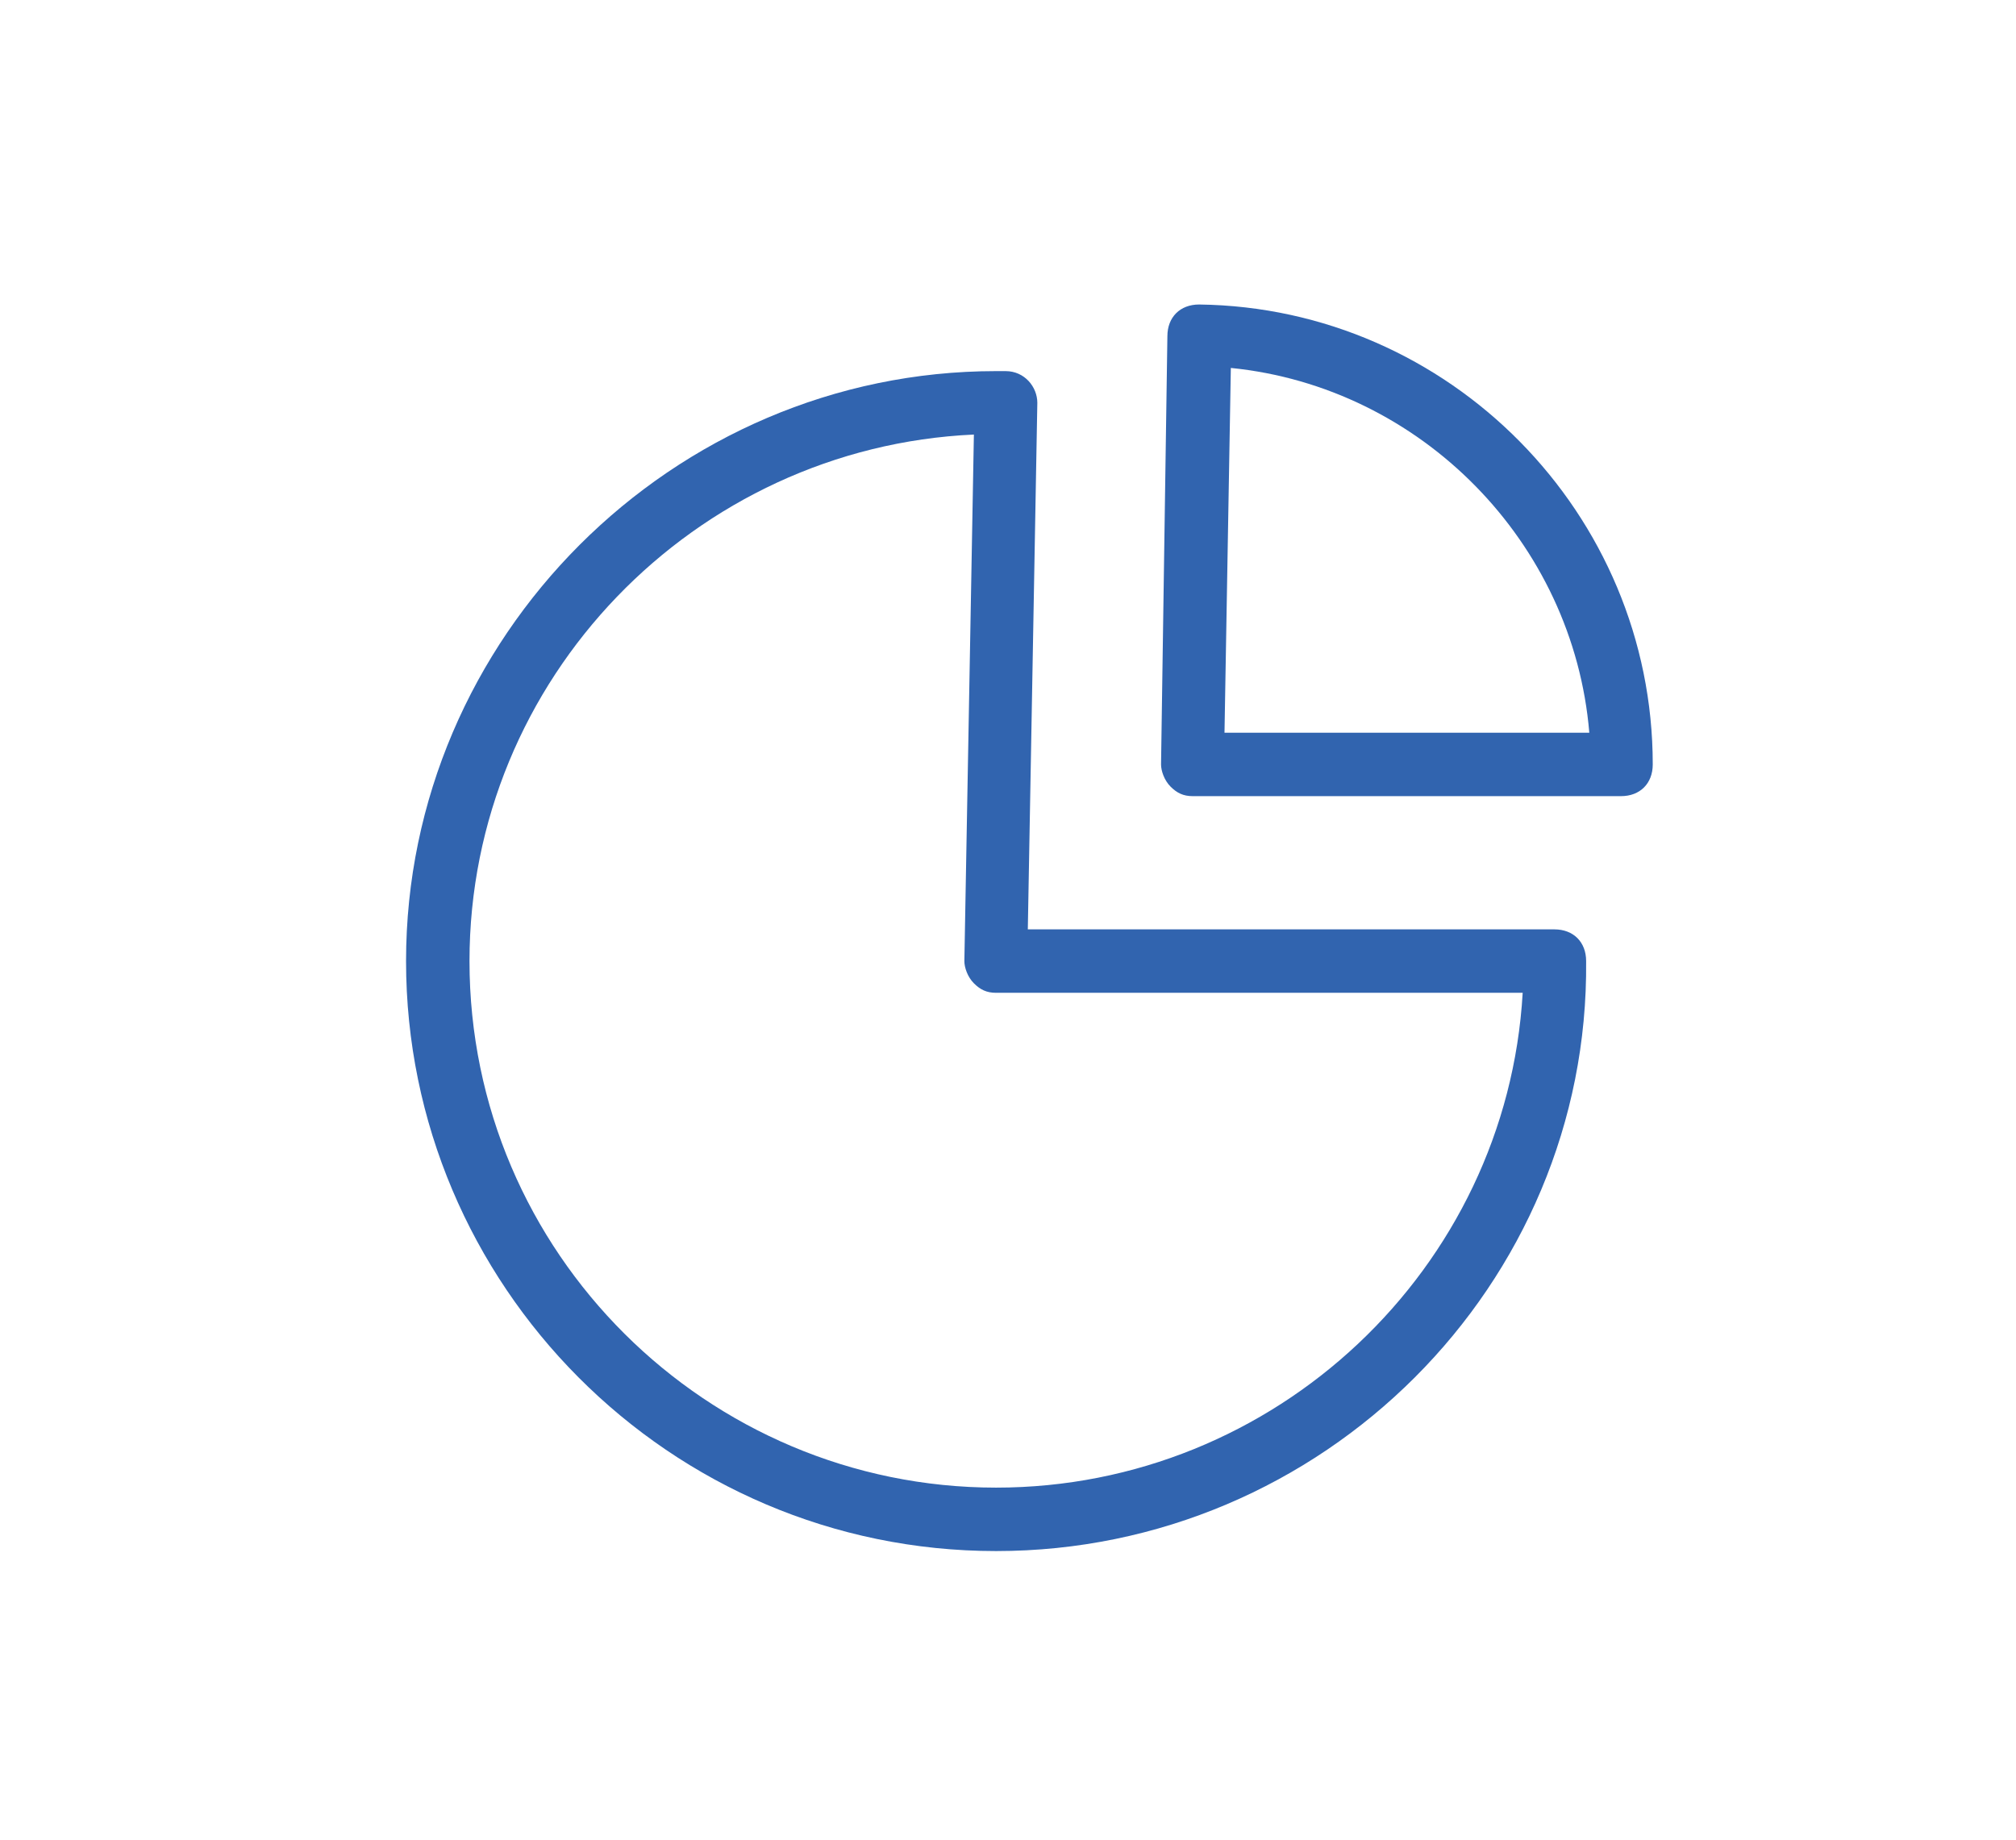
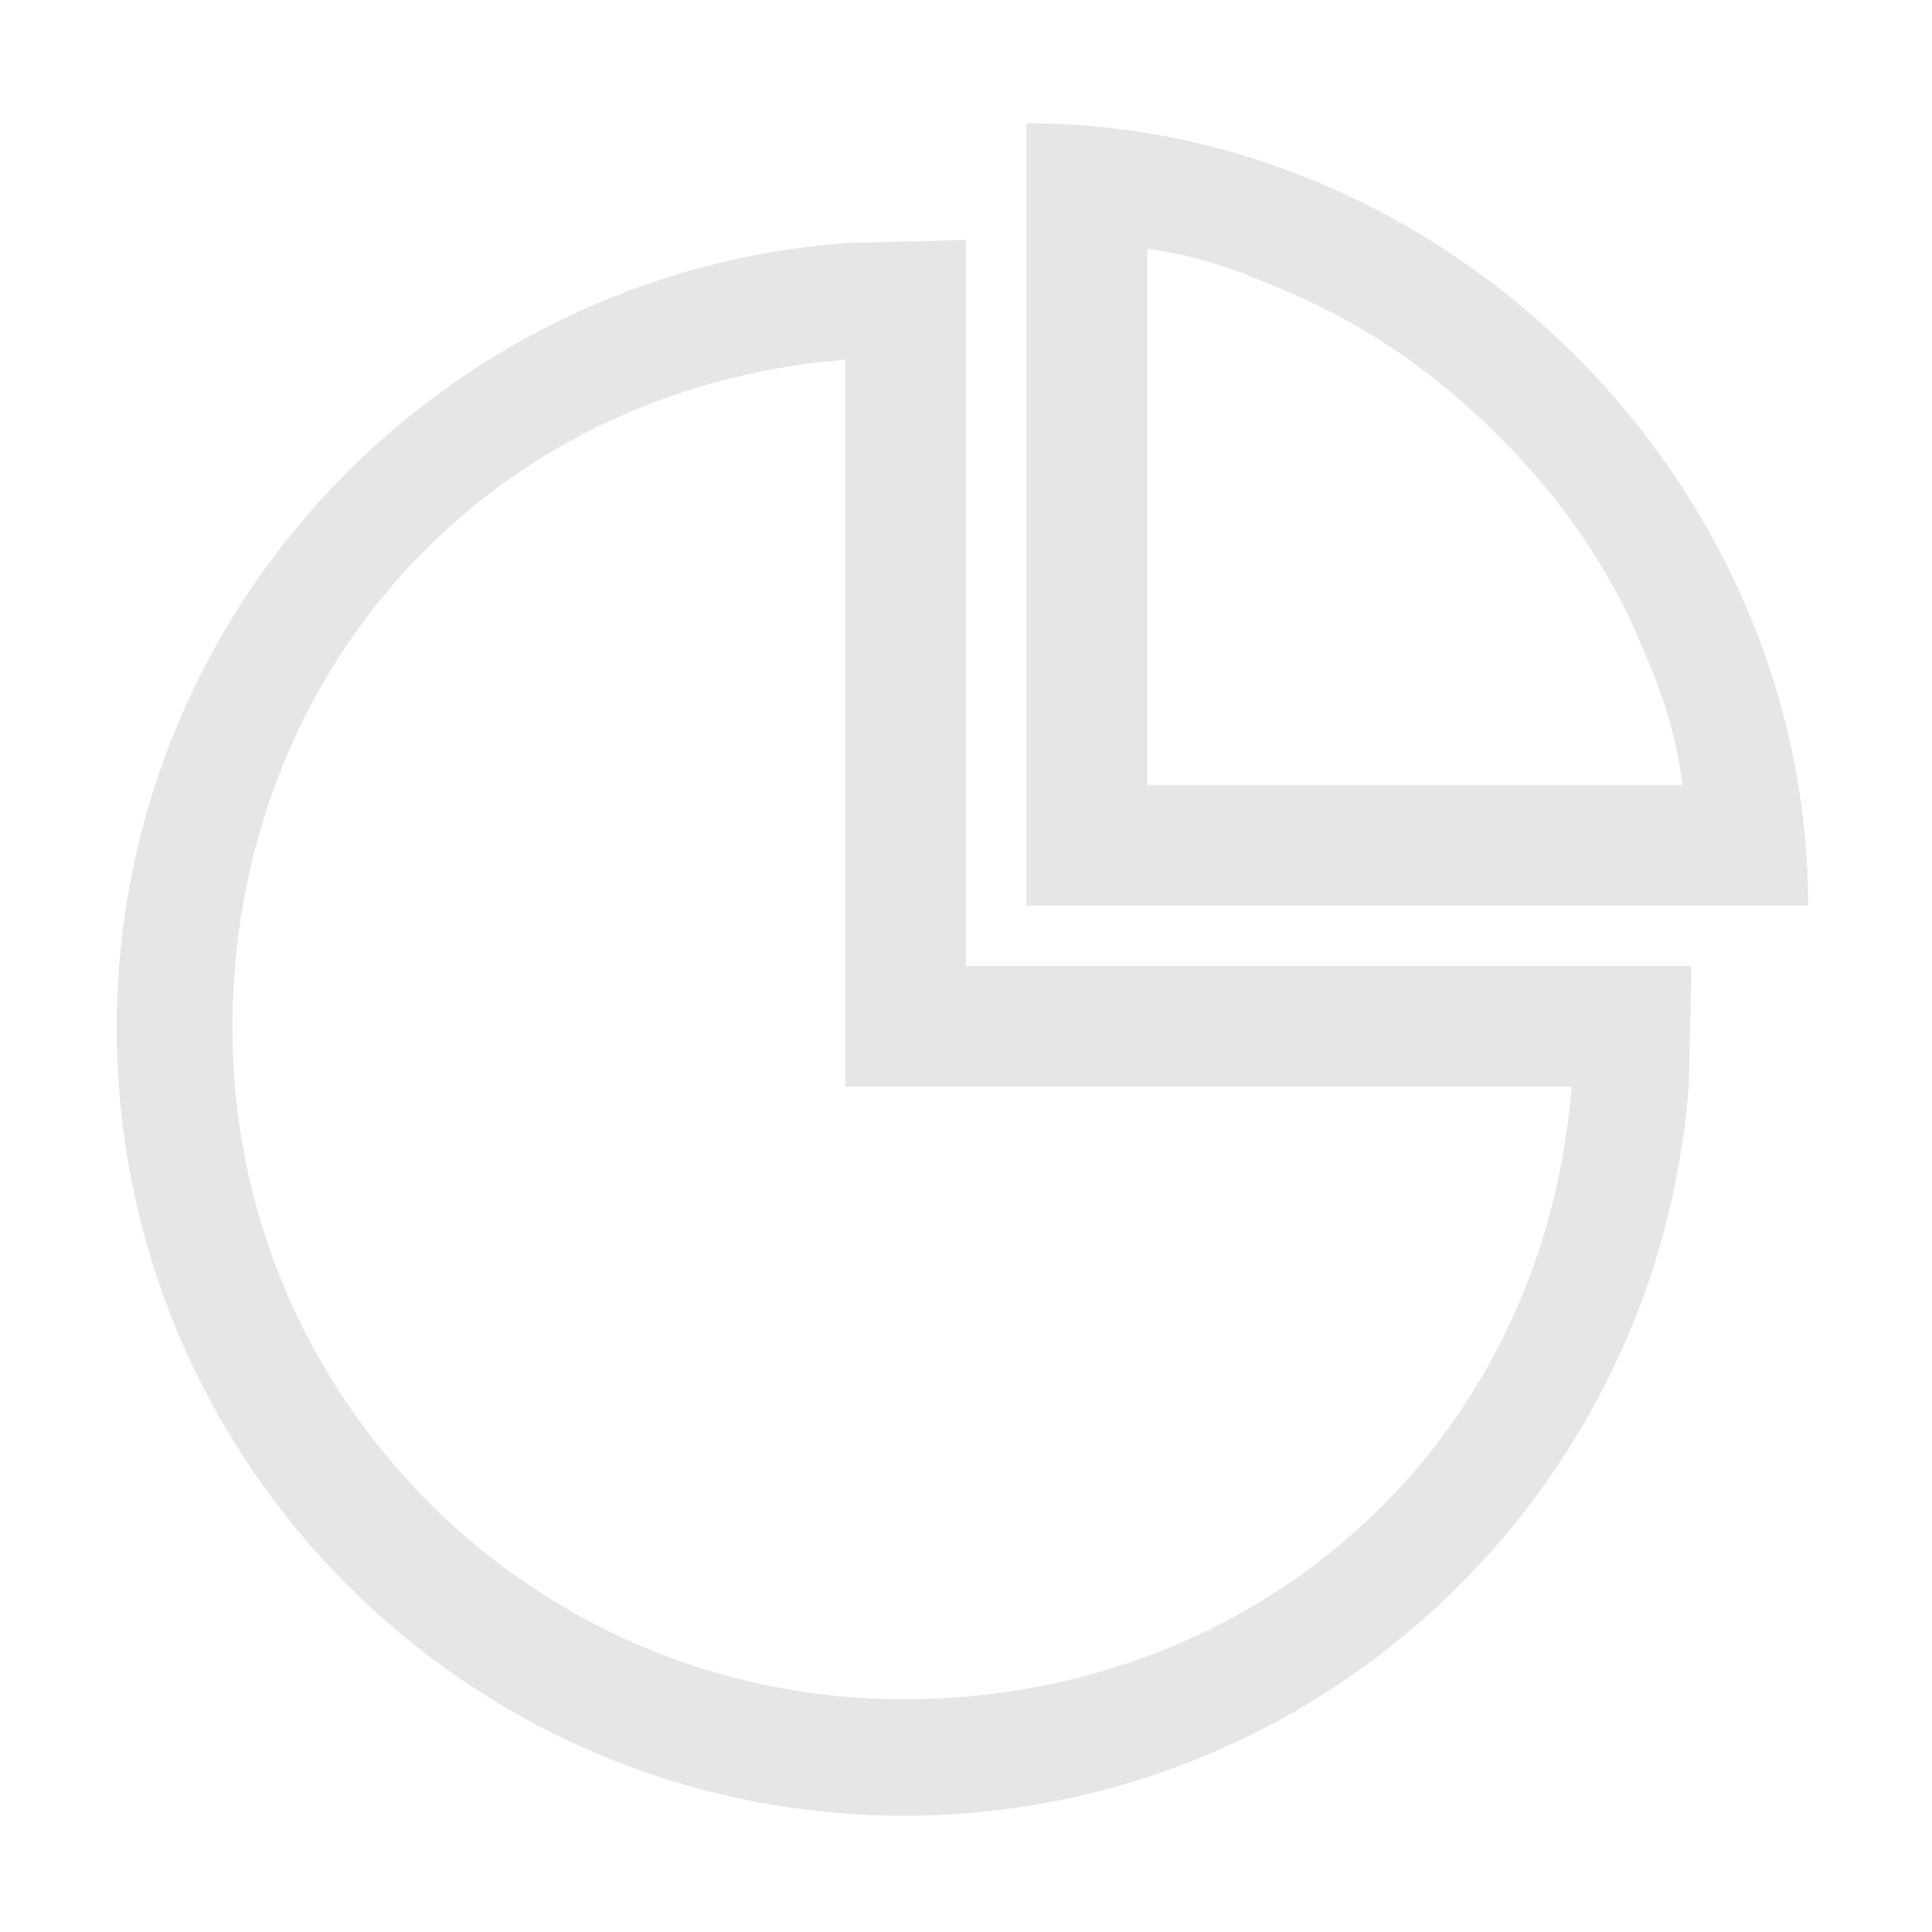
- <svg xmlns="http://www.w3.org/2000/svg" t="1584271604637" class="icon" viewBox="0 0 1122 1024" version="1.1" p-id="16954" width="219.141" height="200">
+ <svg xmlns="http://www.w3.org/2000/svg" t="1584360705206" class="icon" viewBox="0 0 1024 1024" version="1.1" p-id="8329" width="250" height="250">
  <defs>
    <style type="text/css" />
  </defs>
-   <path d="M554.372 863.338c-181.848 0-328.386-148.303-328.386-328.386s148.303-328.386 328.386-328.386h5.297c10.593 0 17.655 8.828 17.655 17.655l-5.297 293.076H865.103c10.593 0 17.655 7.062 17.655 17.655 1.766 180.083-146.538 328.386-328.386 328.386z m-12.359-621.462c-155.366 7.062-280.717 135.945-280.717 293.076 0 162.428 132.414 293.076 293.076 293.076 155.366 0 284.248-121.821 293.076-275.421H554.372c-5.297 0-8.828-1.766-12.359-5.297-3.531-3.531-5.297-8.828-5.297-12.359l5.297-293.076z" fill="#3164AF" p-id="16955" />
-   <path d="M902.179 443.145H663.834c-5.297 0-8.828-1.766-12.359-5.297-3.531-3.531-5.297-8.828-5.297-12.359l3.531-238.345c0-10.593 7.062-17.655 17.655-17.655 139.476 1.766 252.469 116.524 252.469 256 0 10.593-7.062 17.655-17.655 17.655z m-220.69-35.31h203.034c-8.828-105.931-93.572-192.441-199.503-203.034l-3.531 203.034z" fill="#3164AF" p-id="16956" />
+   <path d="M512 127.168l-62.912 1.6c-216.128 15.84-387.2 195.84-387.2 416.032 0 230.624 186.656 417.568 417.312 417.568 220.224 0 400-171.456 415.936-387.584L896.512 512 512 512 512 127.168zM833.024 576c-15.648 192-168.096 324.672-354.112 324.672-196.448 0-355.744-159.36-355.744-355.808C123.168 358.848 256 206.304 448 190.624L448 576 833.024 576zM544 65.344 544 480l414.368 0C958.368 256 768 65.344 544 65.344zM608 131.872c32 4.576 49.44 12.192 74.4 22.752 42.432 17.92 79.04 43.616 111.776 76.352 32.736 32.736 57.696 68.032 75.648 110.464 10.56 24.96 17.408 42.56 22.016 74.56L608 416 608 131.872z" p-id="8330" fill="#e6e6e6" />
</svg>
